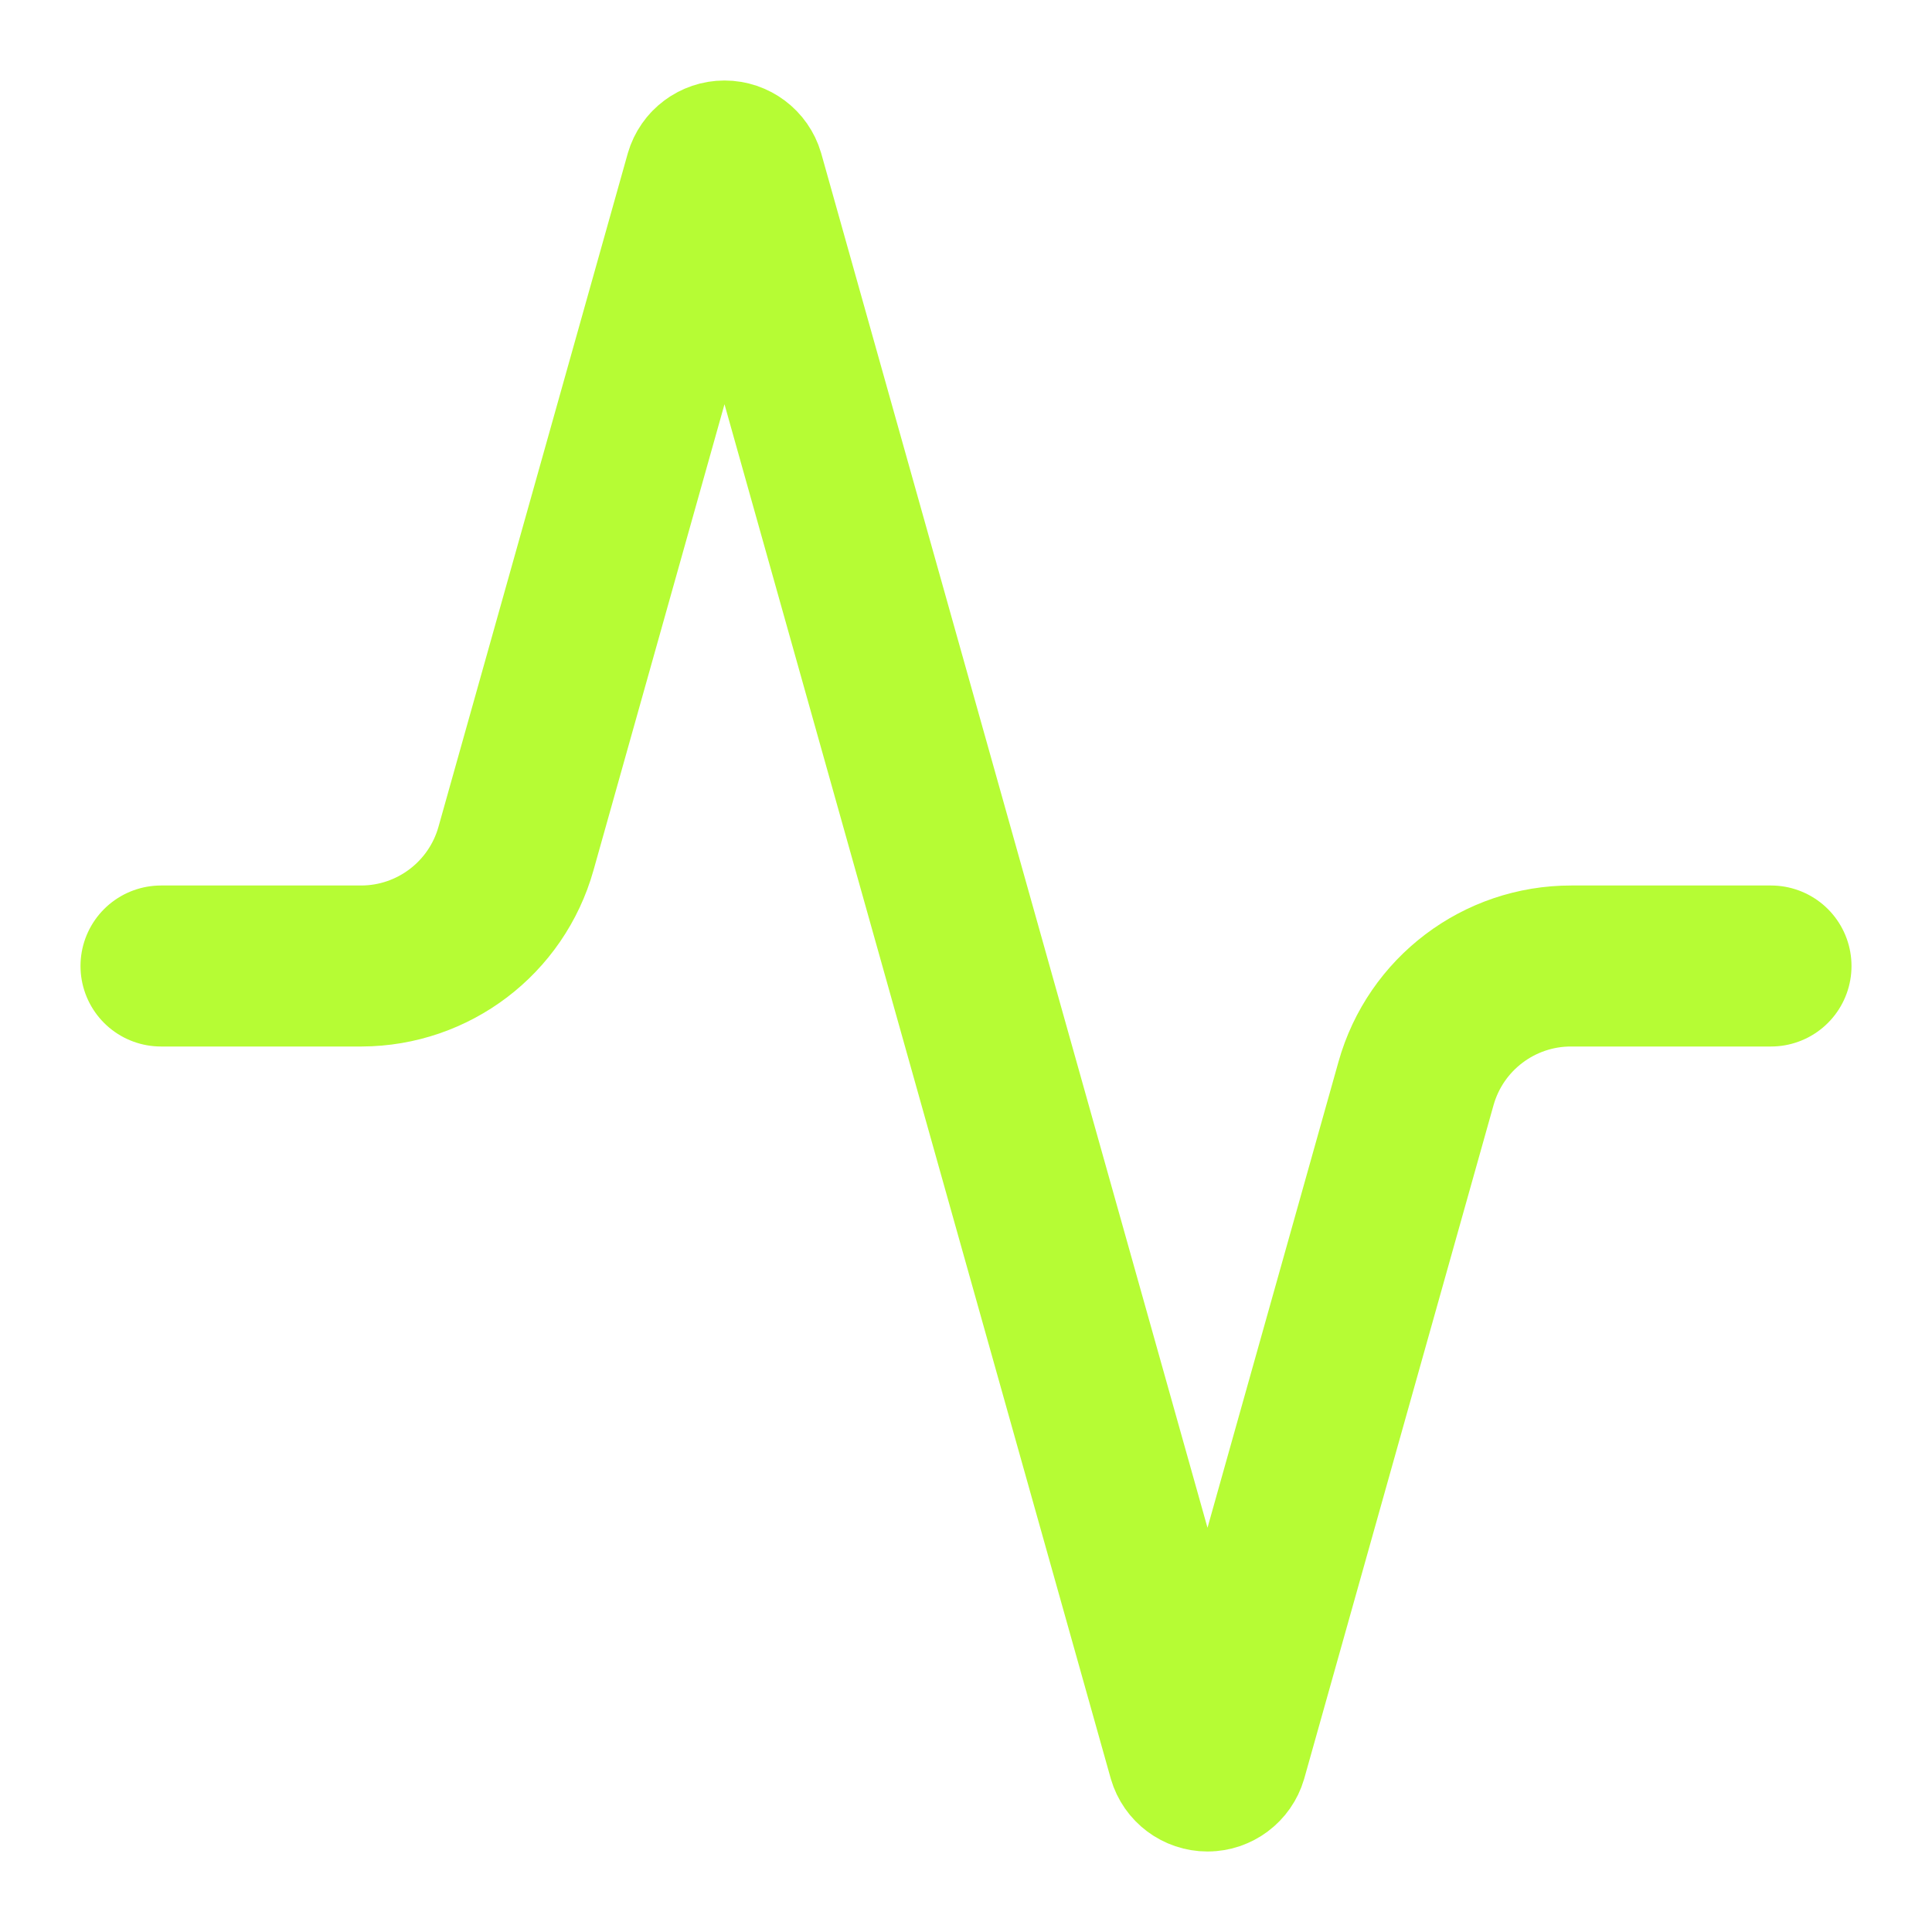
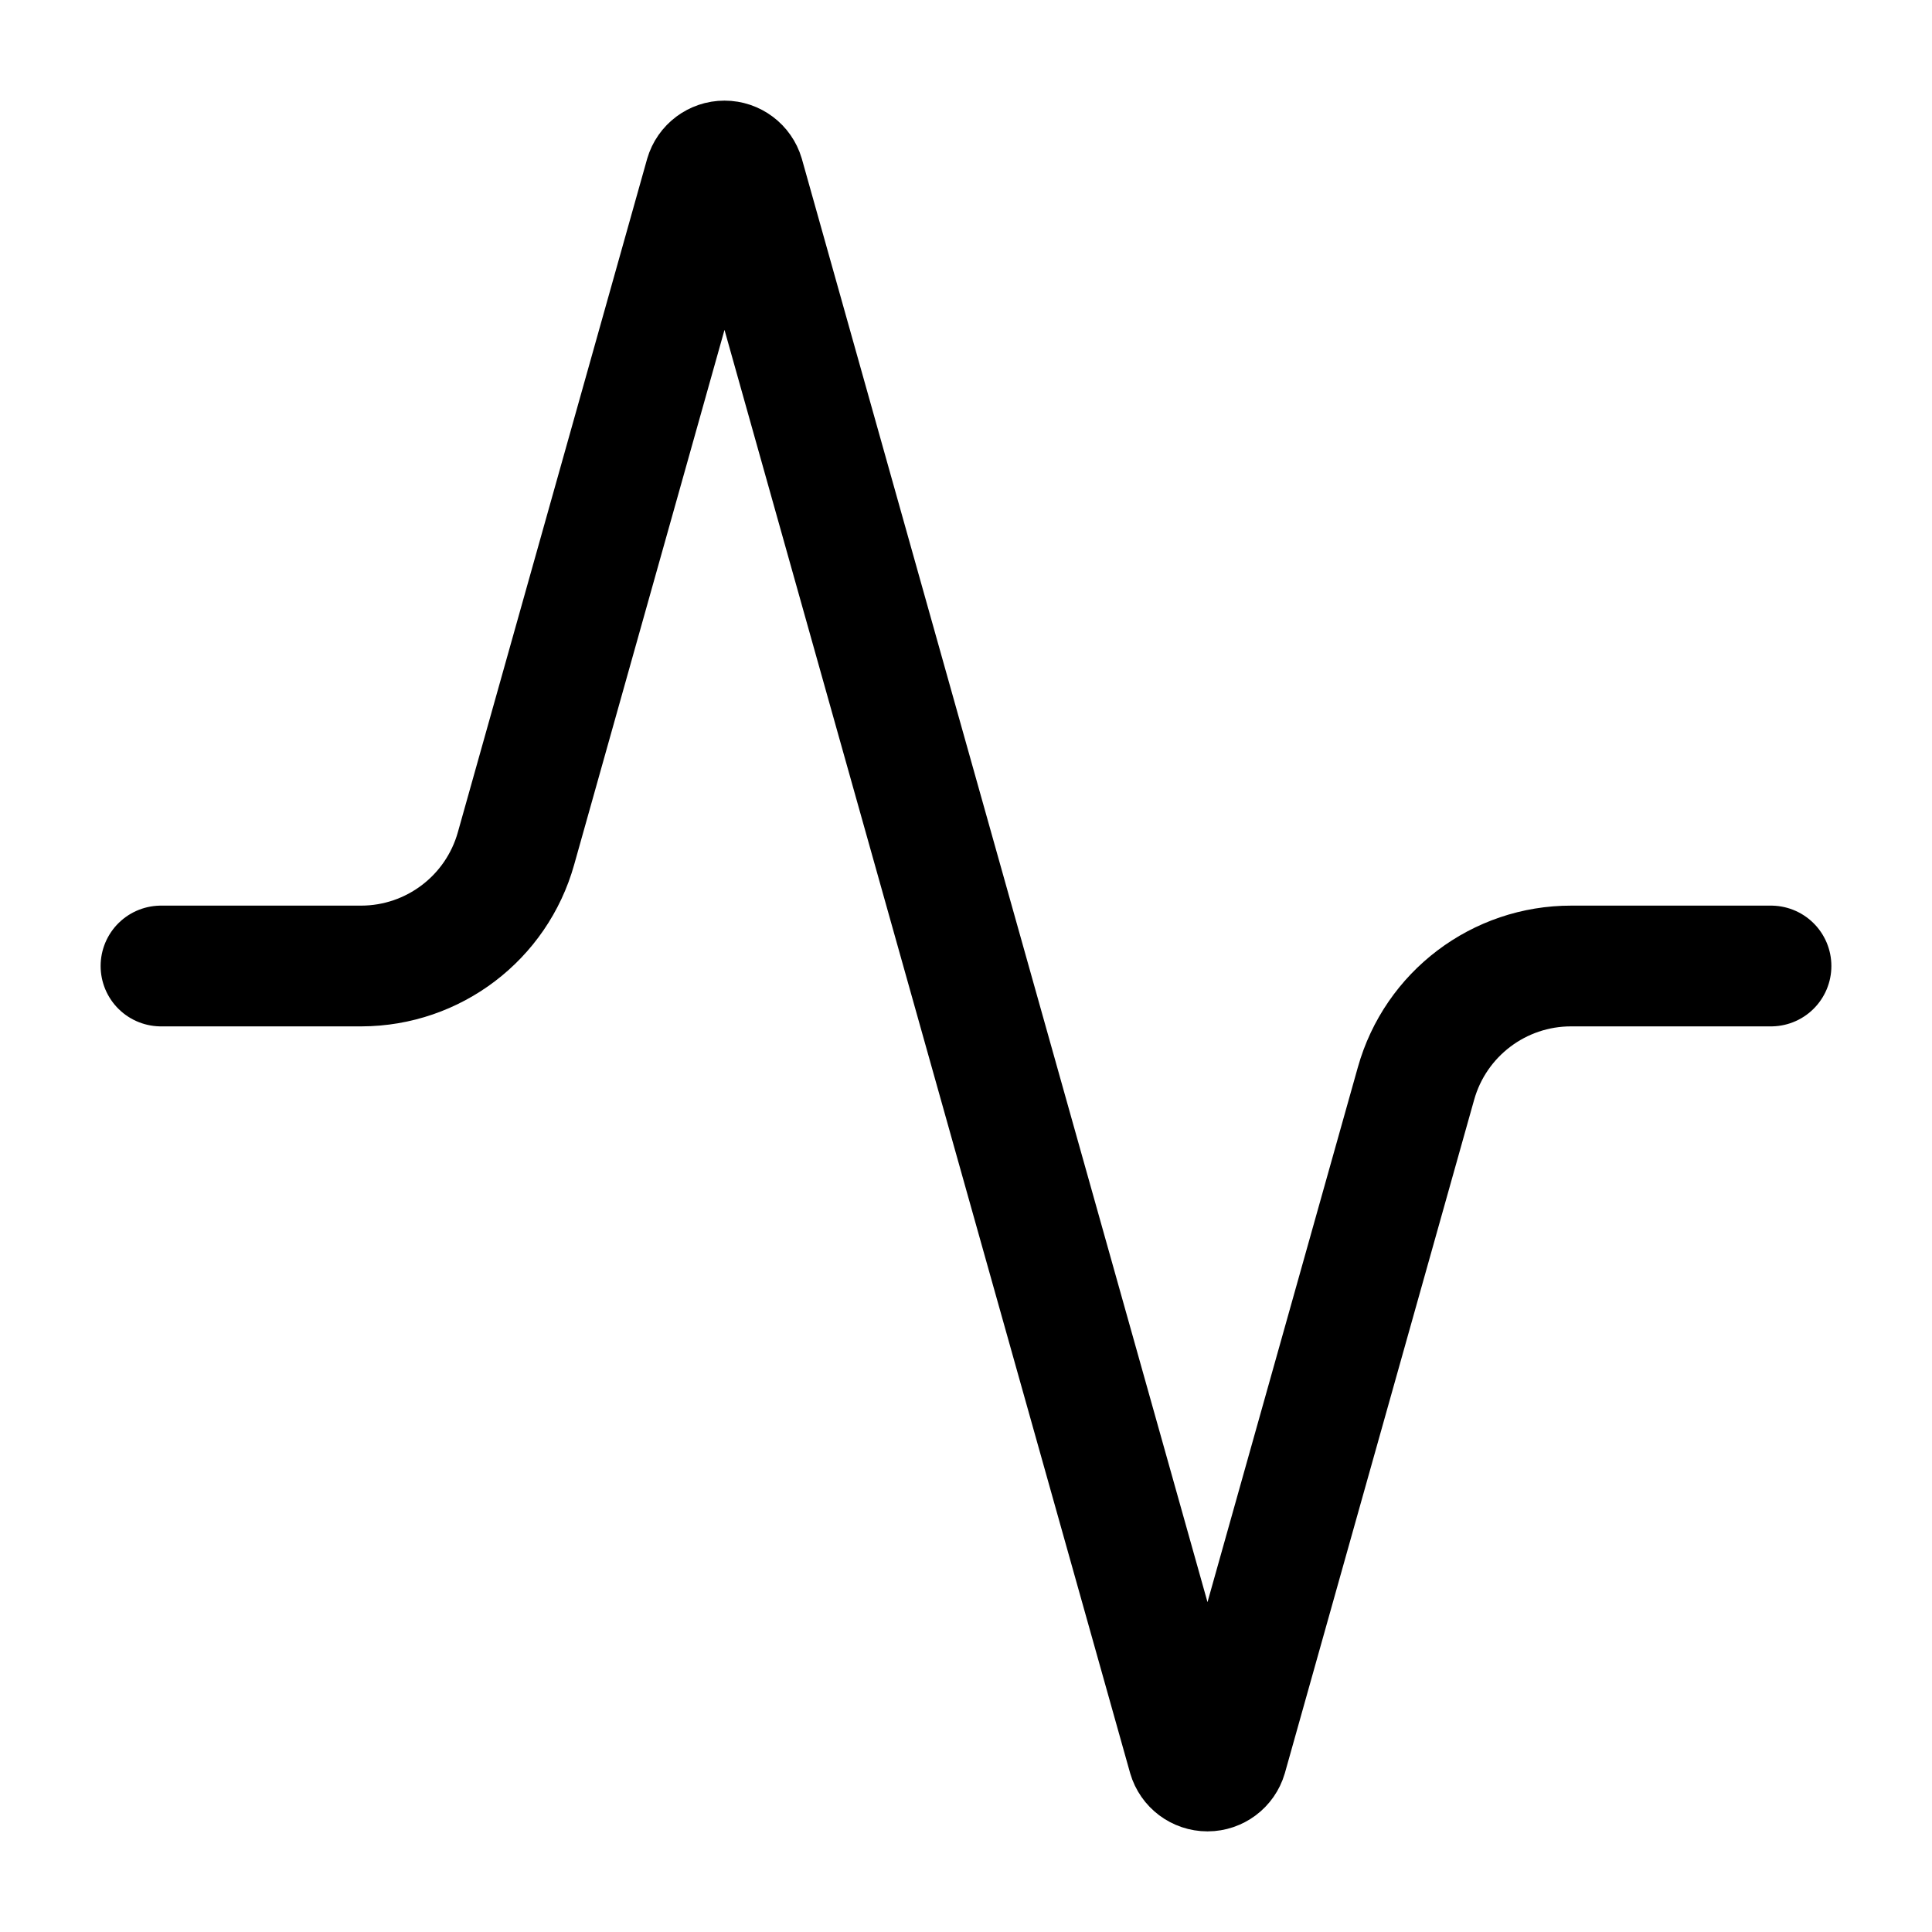
- <svg xmlns="http://www.w3.org/2000/svg" width="24" height="24" viewBox="0 0 24 24" fill="none" stroke="#B6FC34" stroke-width="2" stroke-linecap="round" stroke-linejoin="round" class="lucide lucide-activity-icon lucide-activity">
+ <svg xmlns="http://www.w3.org/2000/svg" width="24" height="24" viewBox="0 0 24 24" fill="none" stroke="currentColor" stroke-width="1.5" stroke-linecap="round" stroke-linejoin="round" class="lucide lucide-activity-icon lucide-activity">
  <path d="M22 12h-2.48a2 2 0 0 0-1.93 1.46l-2.35 8.36a.25.25 0 0 1-.48 0L9.24 2.18a.25.25 0 0 0-.48 0l-2.35 8.36A2 2 0 0 1 4.49 12H2" />
</svg>
